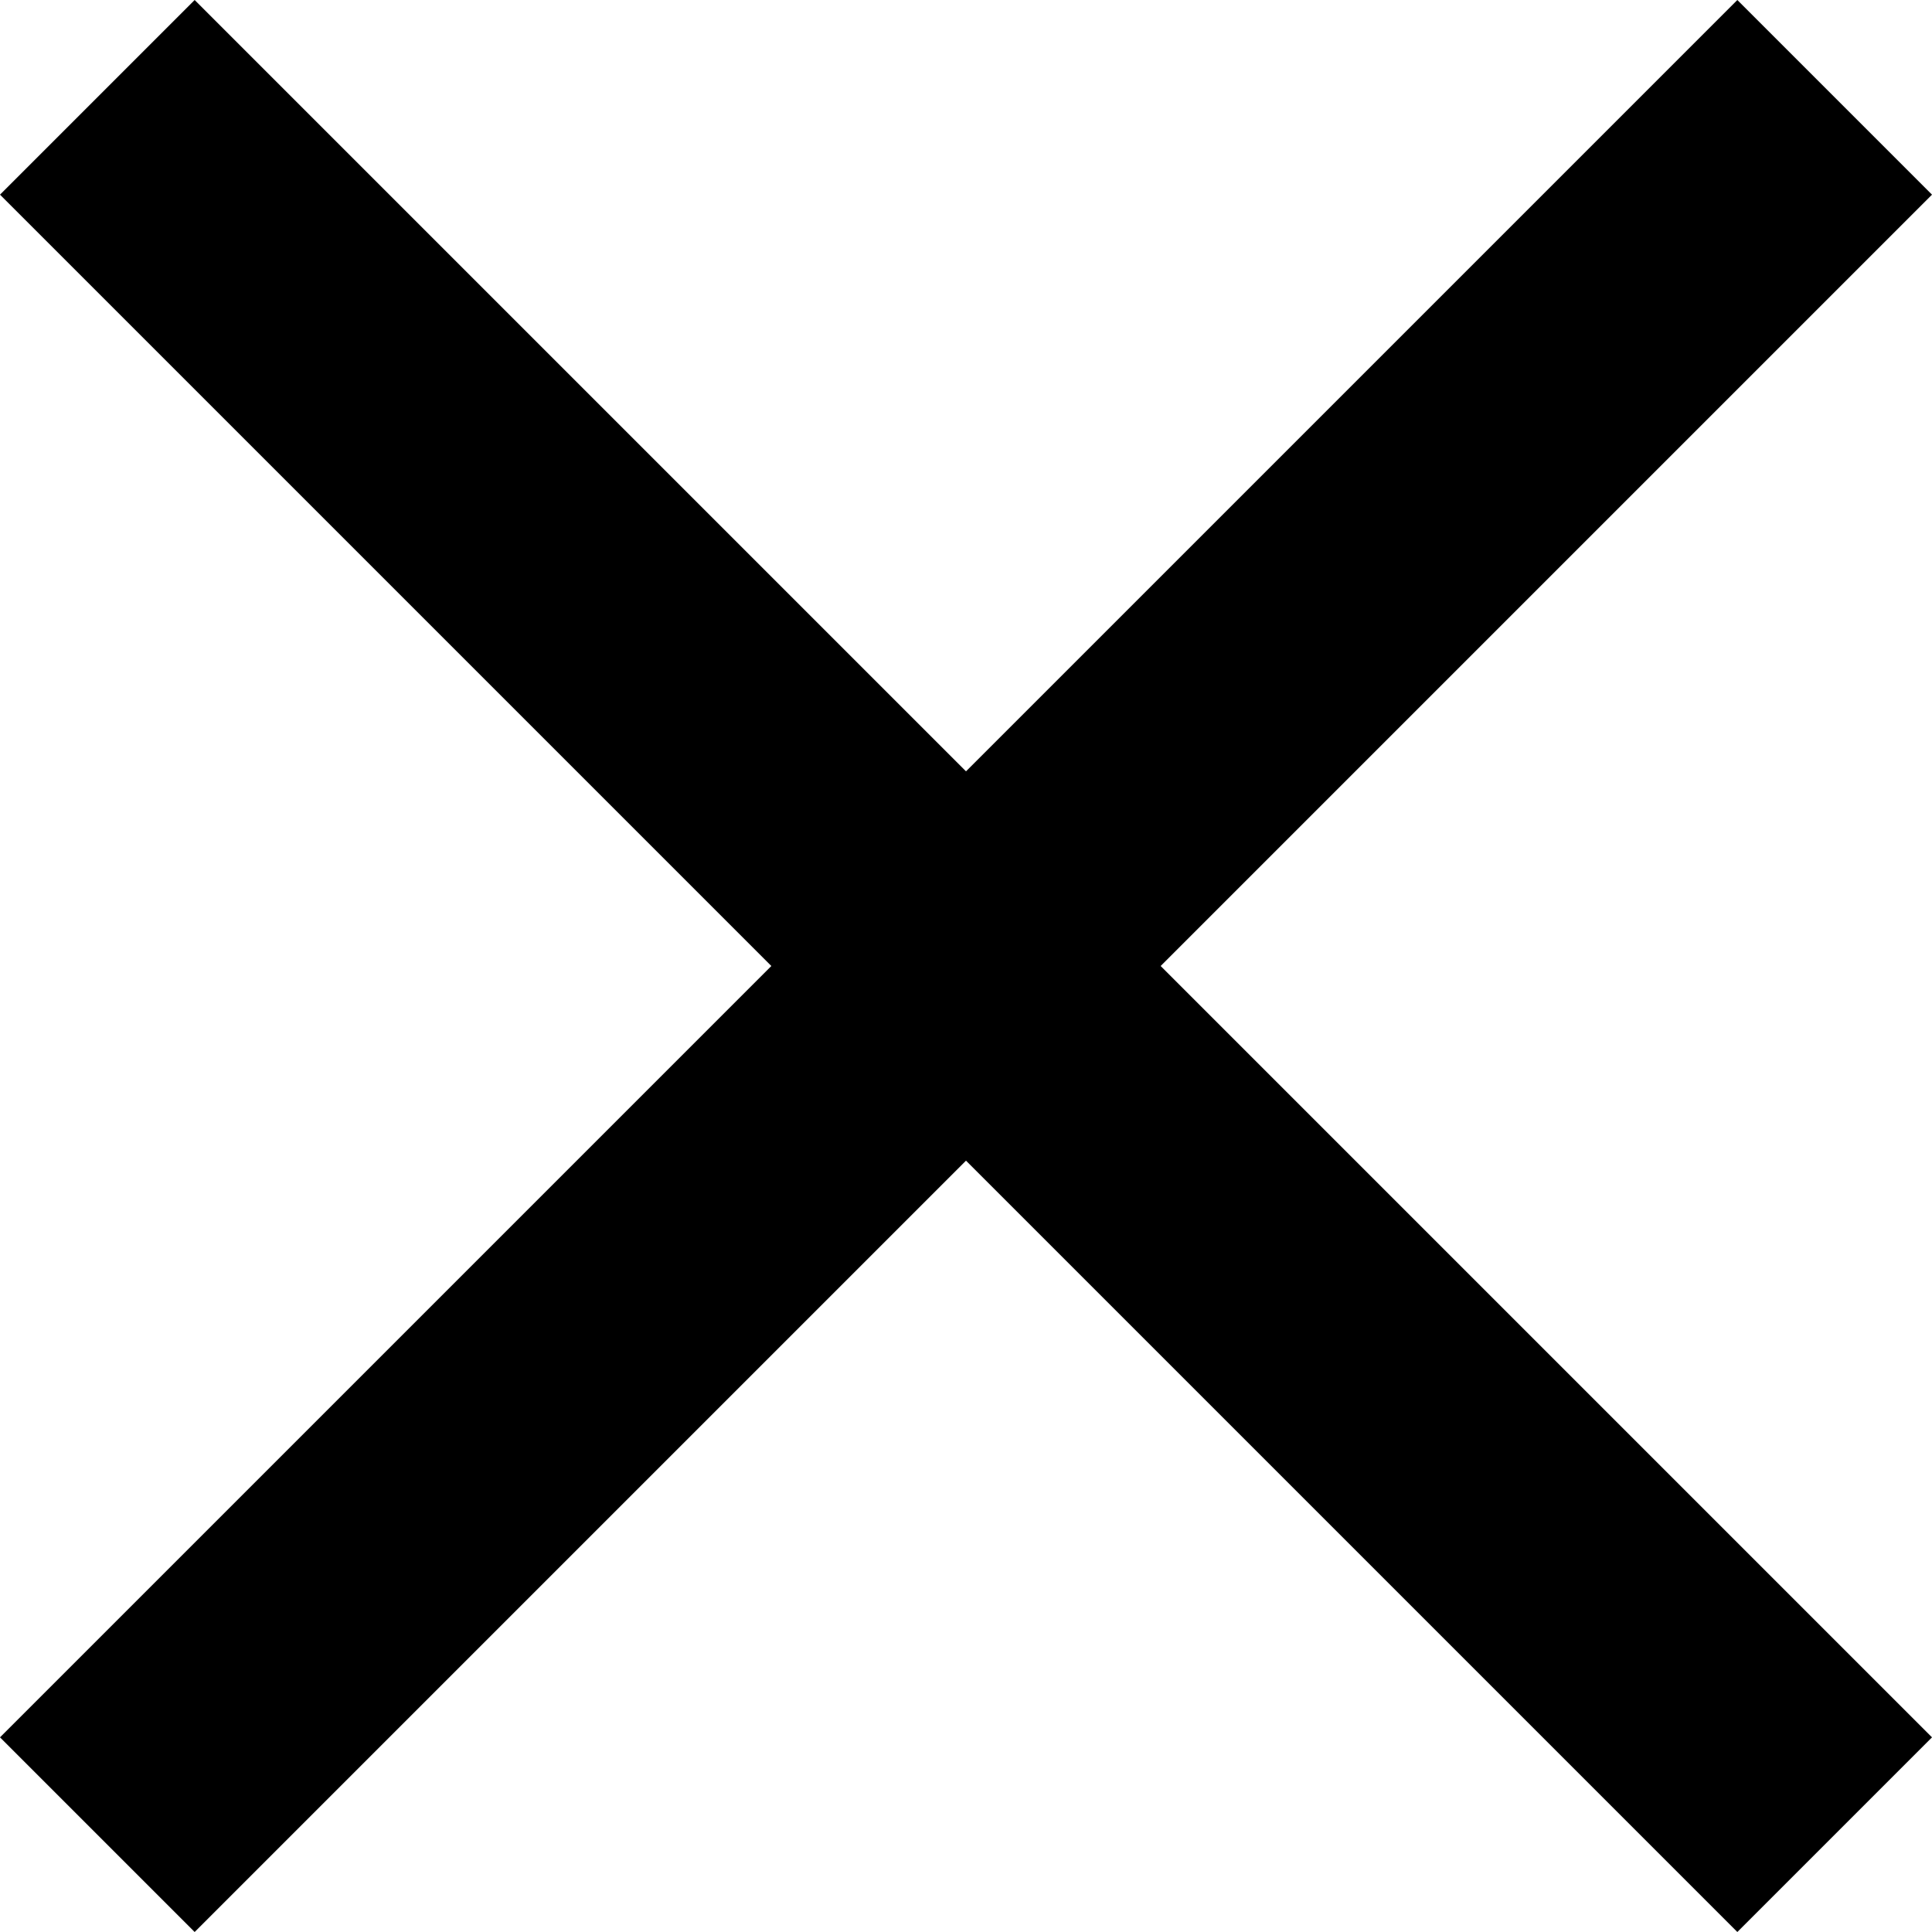
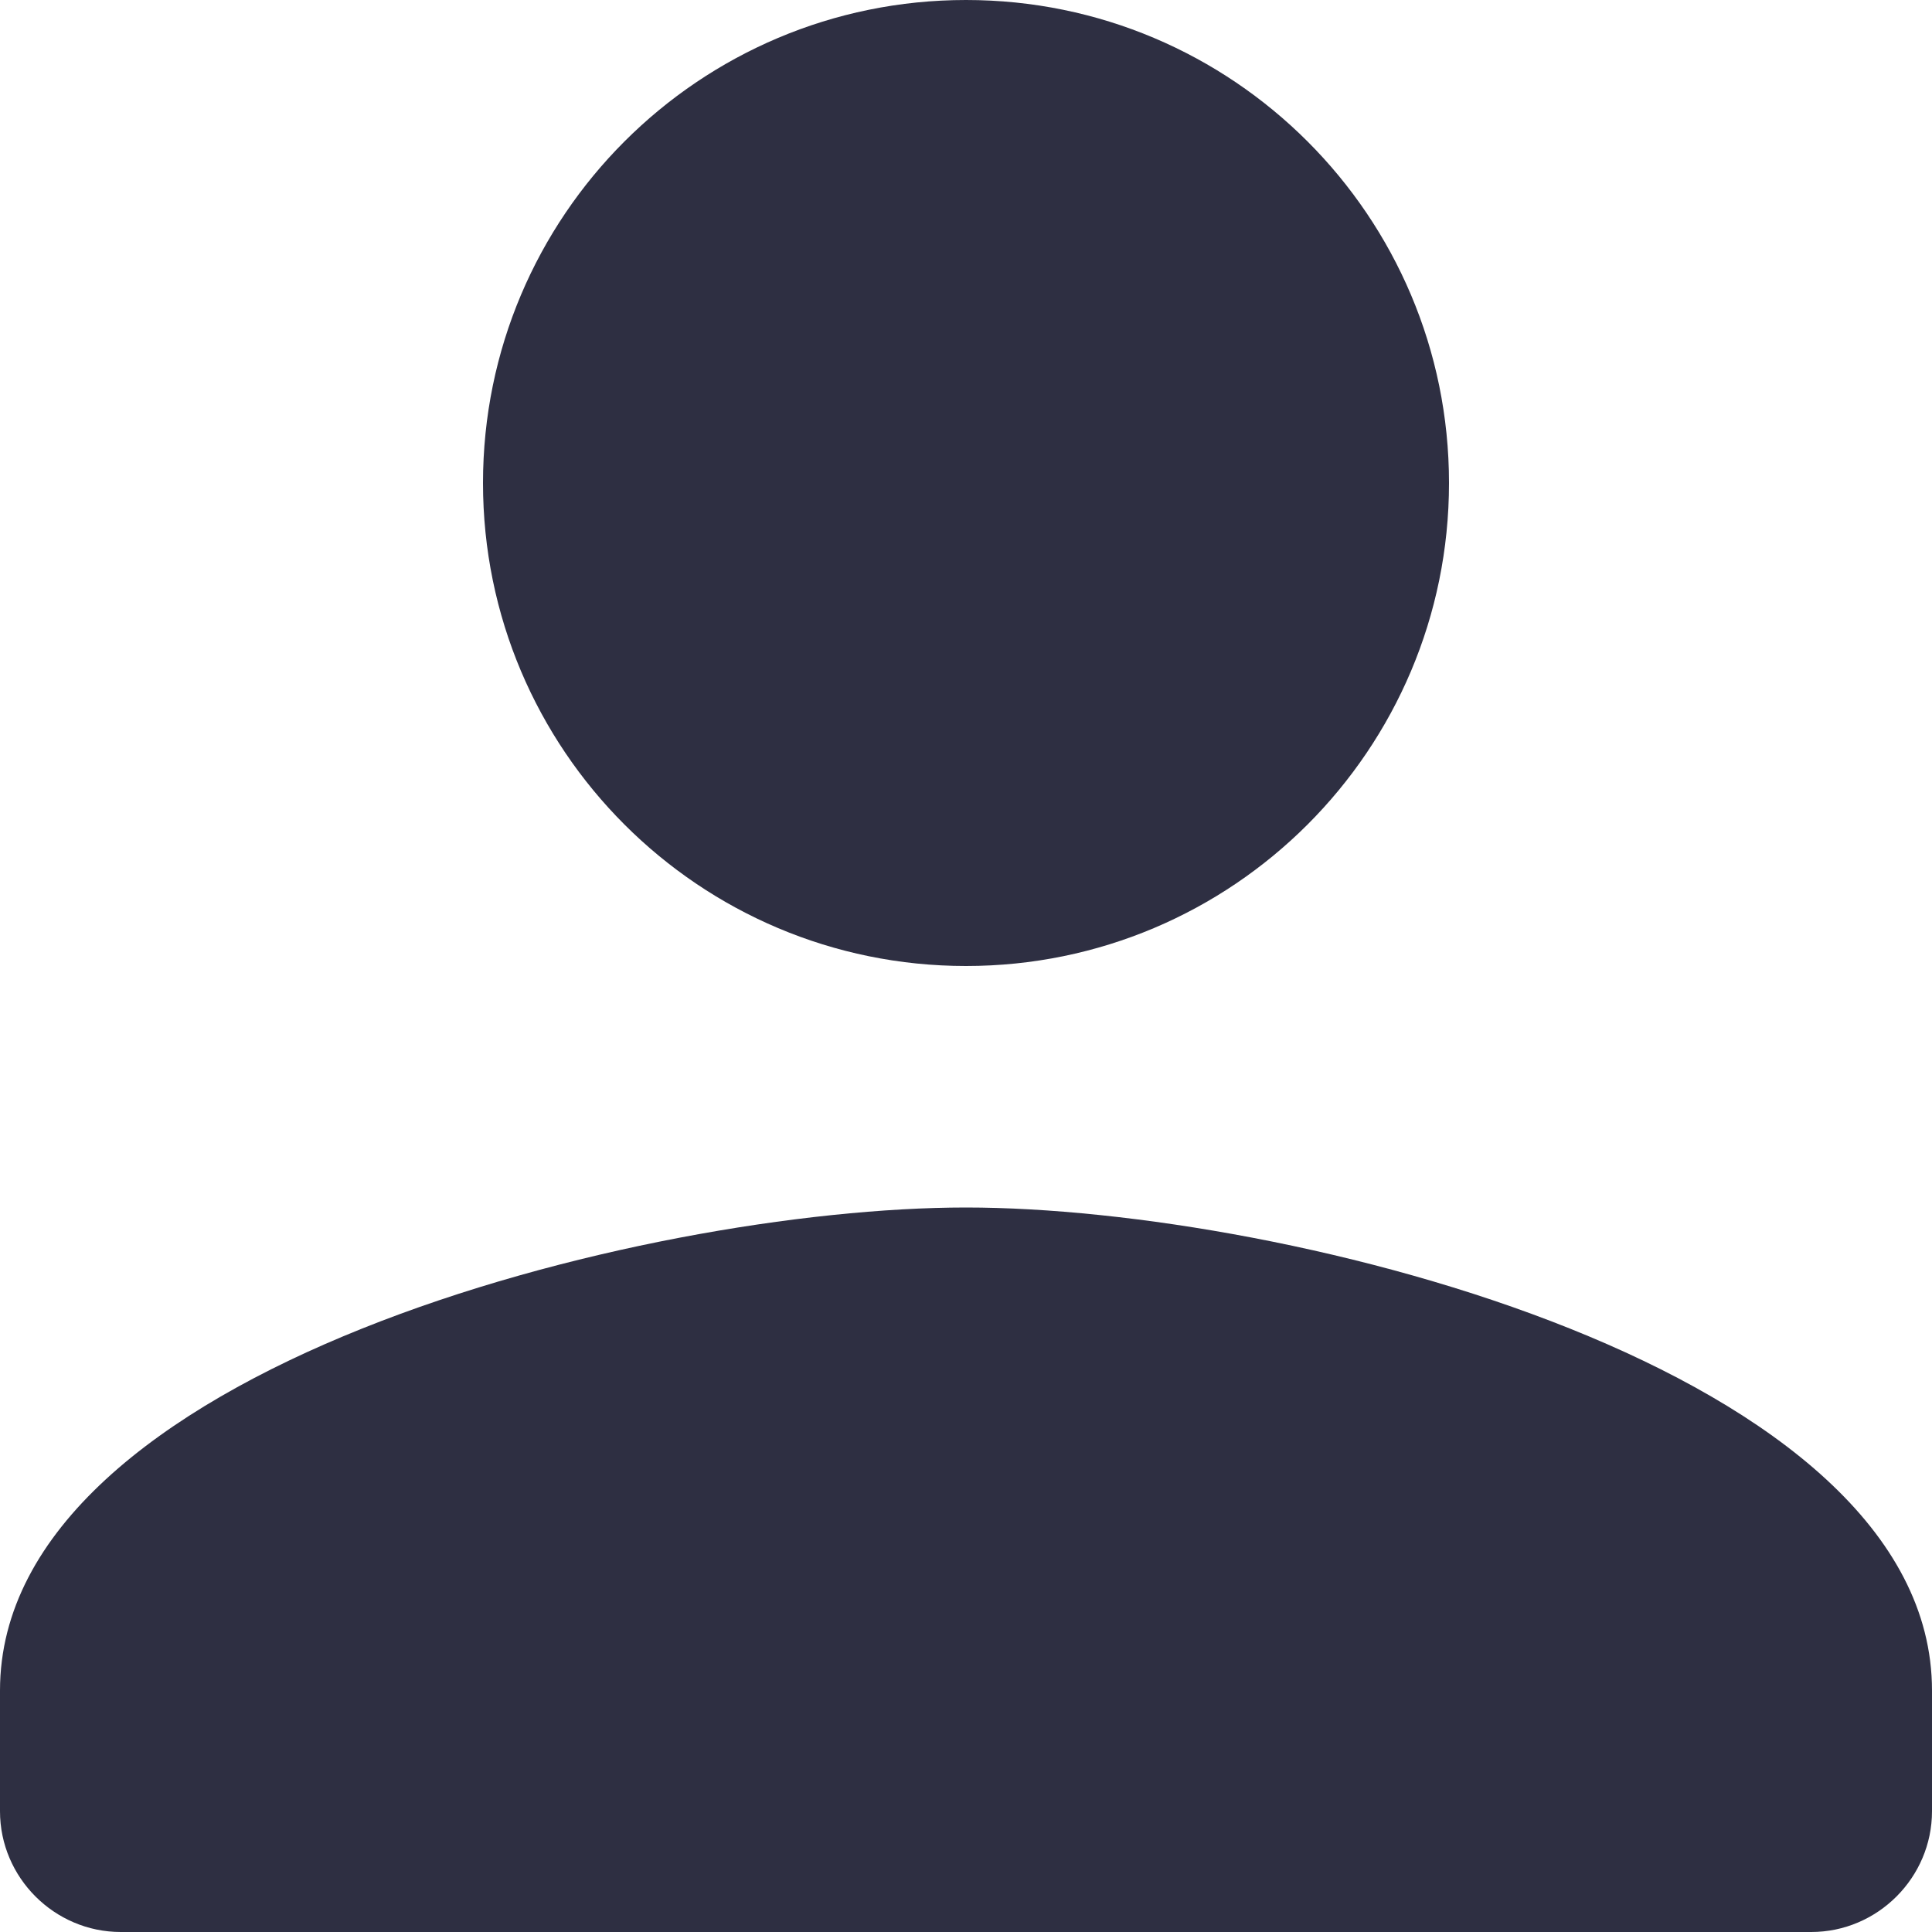
- <svg xmlns="http://www.w3.org/2000/svg" id="cross" width="8" height="8" viewBox="0 0 8 8">
-   <path d="M8 0.806L7.194 0L4 3.194L0.806 0L0 0.806L3.194 4L0 7.194L0.806 8L4 4.806L7.194 8L8 7.194L4.806 4L8 0.806Z" fill="black" />
+ <svg xmlns="http://www.w3.org/2000/svg" width="12" height="12" viewBox="0 0 12 12" fill="none">
+   <path d="M6 6C7.657 6 9 4.657 9 3C9 1.343 7.657 0 6 0C4.343 0 3 1.343 3 3C3 4.657 4.343 6 6 6ZM6 7.5C3.998 7.5 0 8.505 0 10.5V11.25C0 11.662 0.338 12 0.75 12H11.25C11.662 12 12 11.662 12 11.25V10.5C12 8.505 8.002 7.5 6 7.5Z" fill="#2E2F42" />
</svg>
